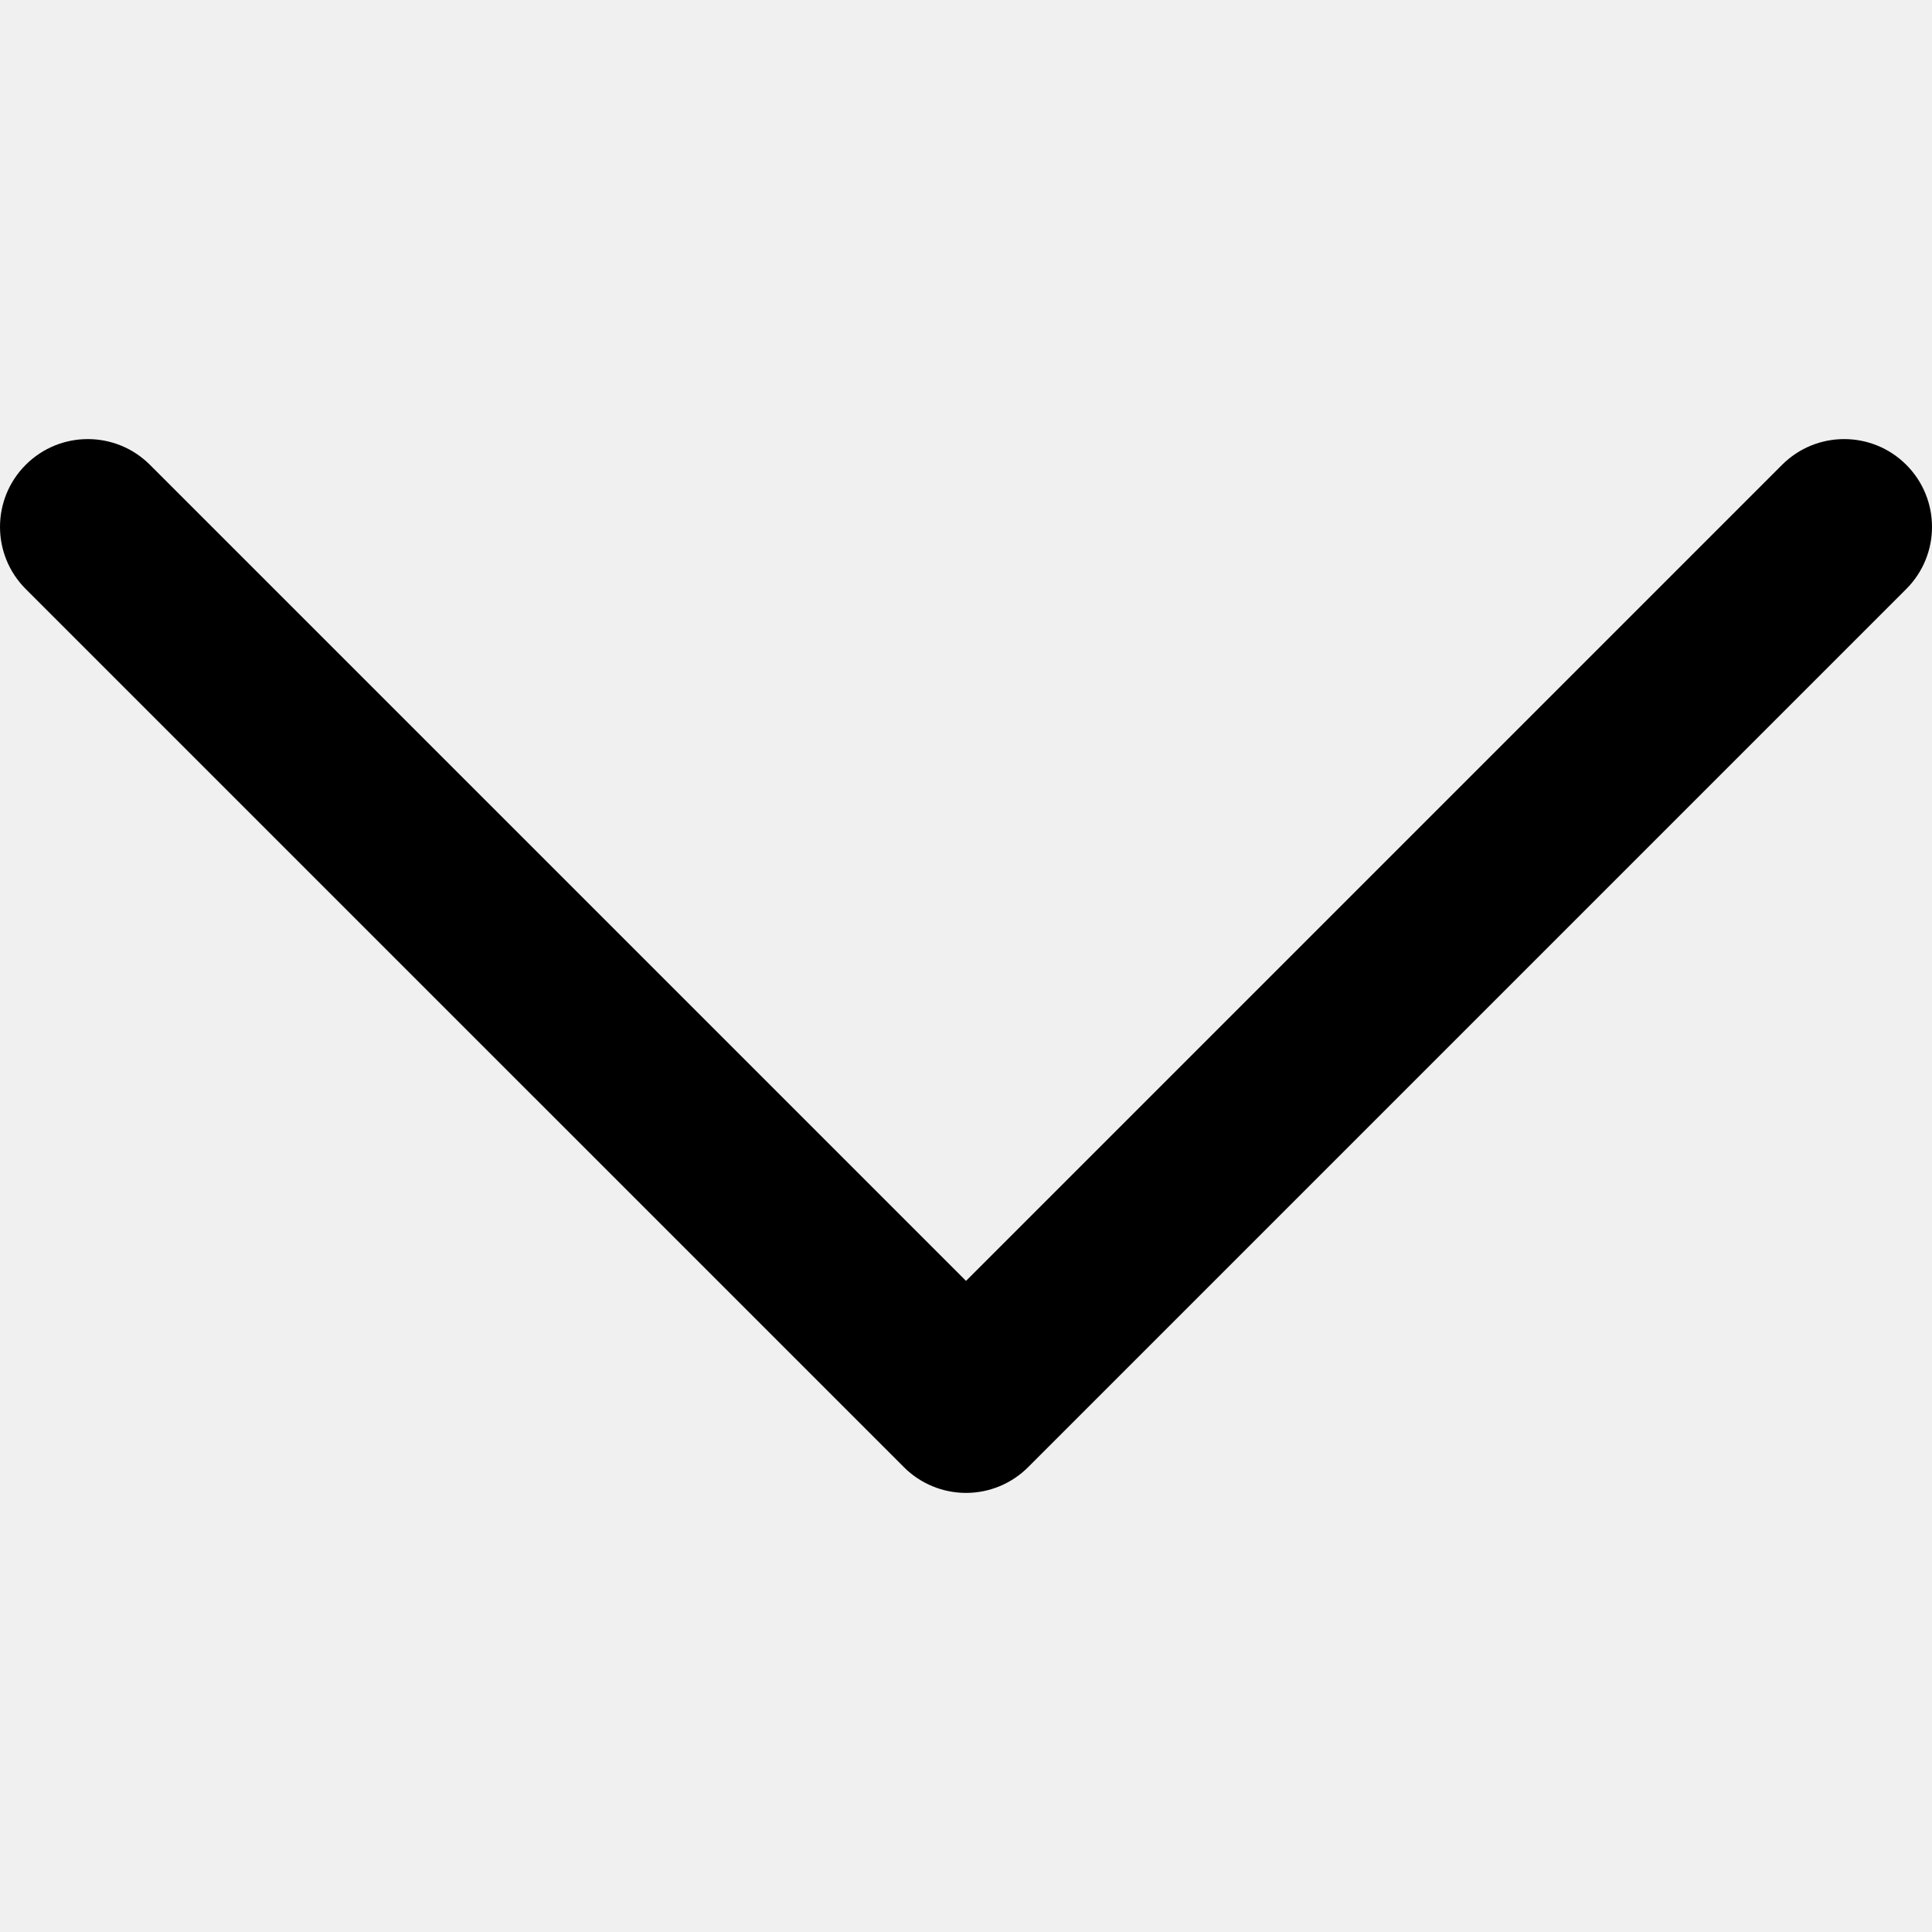
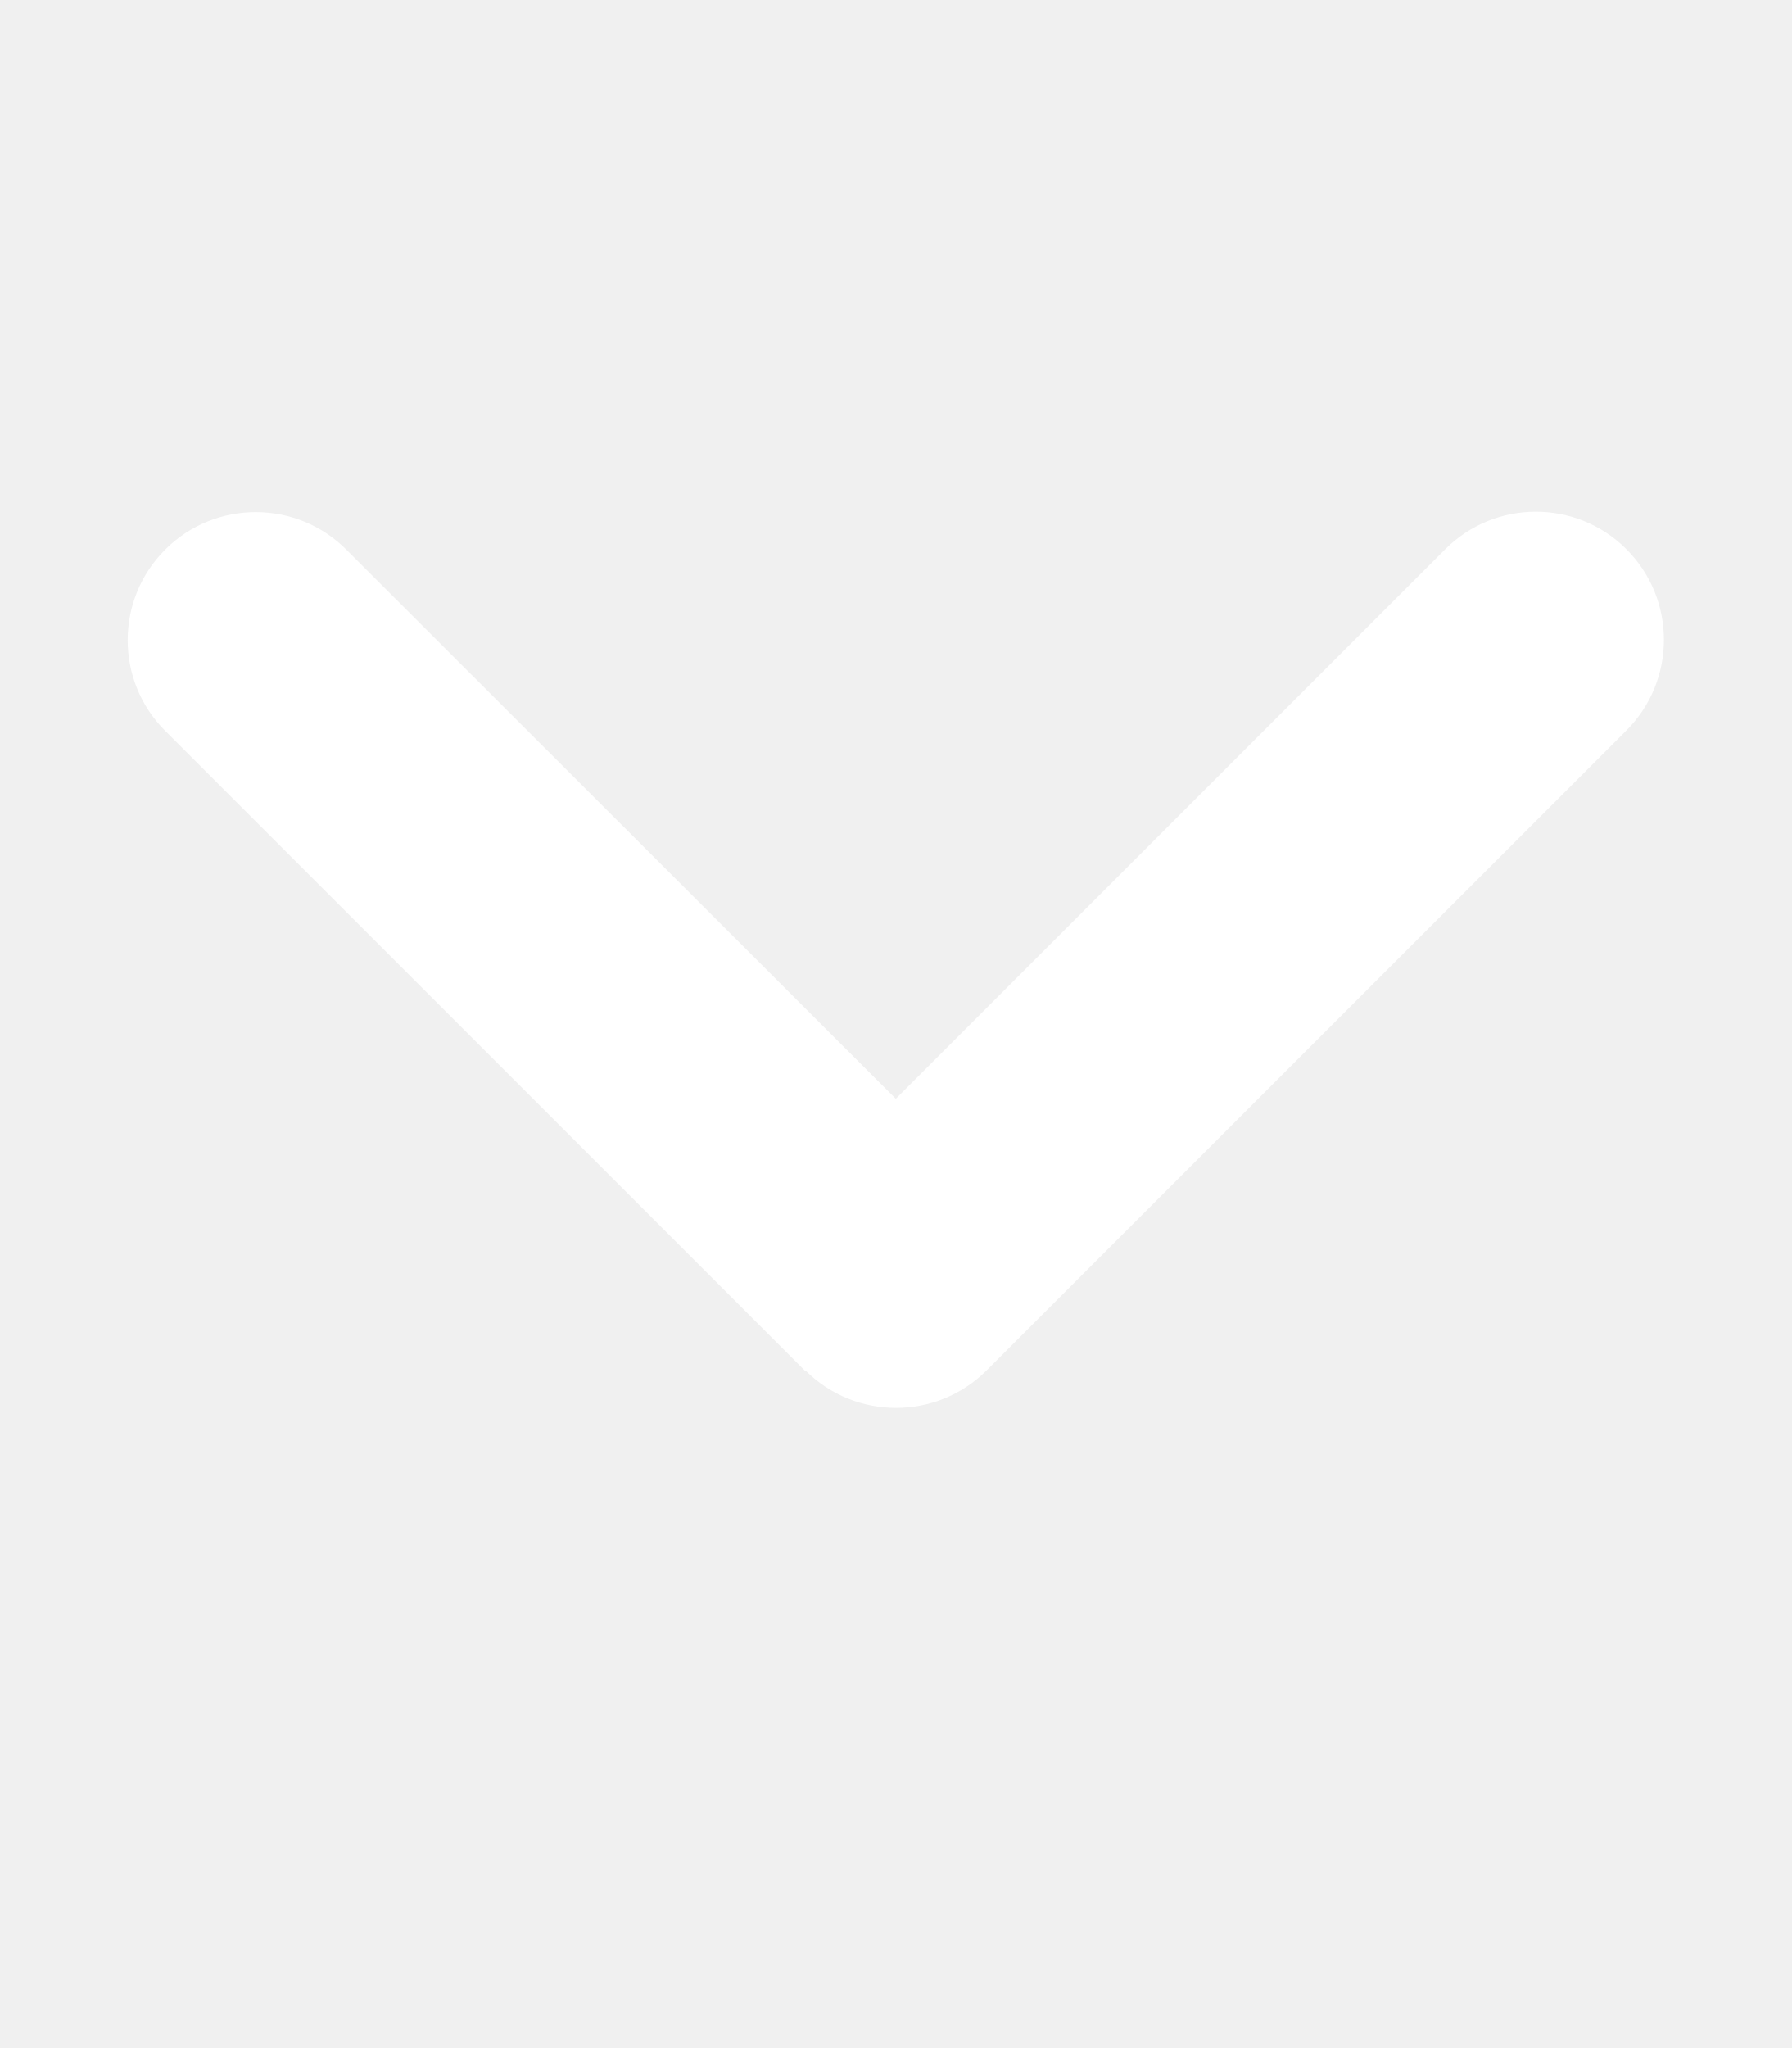
- <svg xmlns="http://www.w3.org/2000/svg" fill="#000000" height="800px" width="800px" version="1.1" id="Layer_1" viewBox="0 0 330 330" xml:space="preserve">
-   <path id="XMLID_225_" d="M325.607,79.393c-5.857-5.857-15.355-5.858-21.213,0.001l-139.39,139.393L25.607,79.393  c-5.857-5.857-15.355-5.858-21.213,0.001c-5.858,5.858-5.858,15.355,0,21.213l150.004,150c2.813,2.813,6.628,4.393,10.606,4.393  s7.794-1.581,10.606-4.394l149.996-150C331.465,94.749,331.465,85.251,325.607,79.393z" />
+ <svg xmlns="http://www.w3.org/2000/svg" viewBox="0 0 448 512">
+   <path fill="#ffffff" d="M201.4 342.6c12.5 12.5 32.8 12.5 45.3 0l160-160c12.5-12.5 12.5-32.8 0-45.3s-32.8-12.5-45.3 0L224 274.7 86.6 137.4c-12.5-12.5-32.8-12.5-45.3 0s-12.5 32.8 0 45.3l160 160z" />
</svg>
